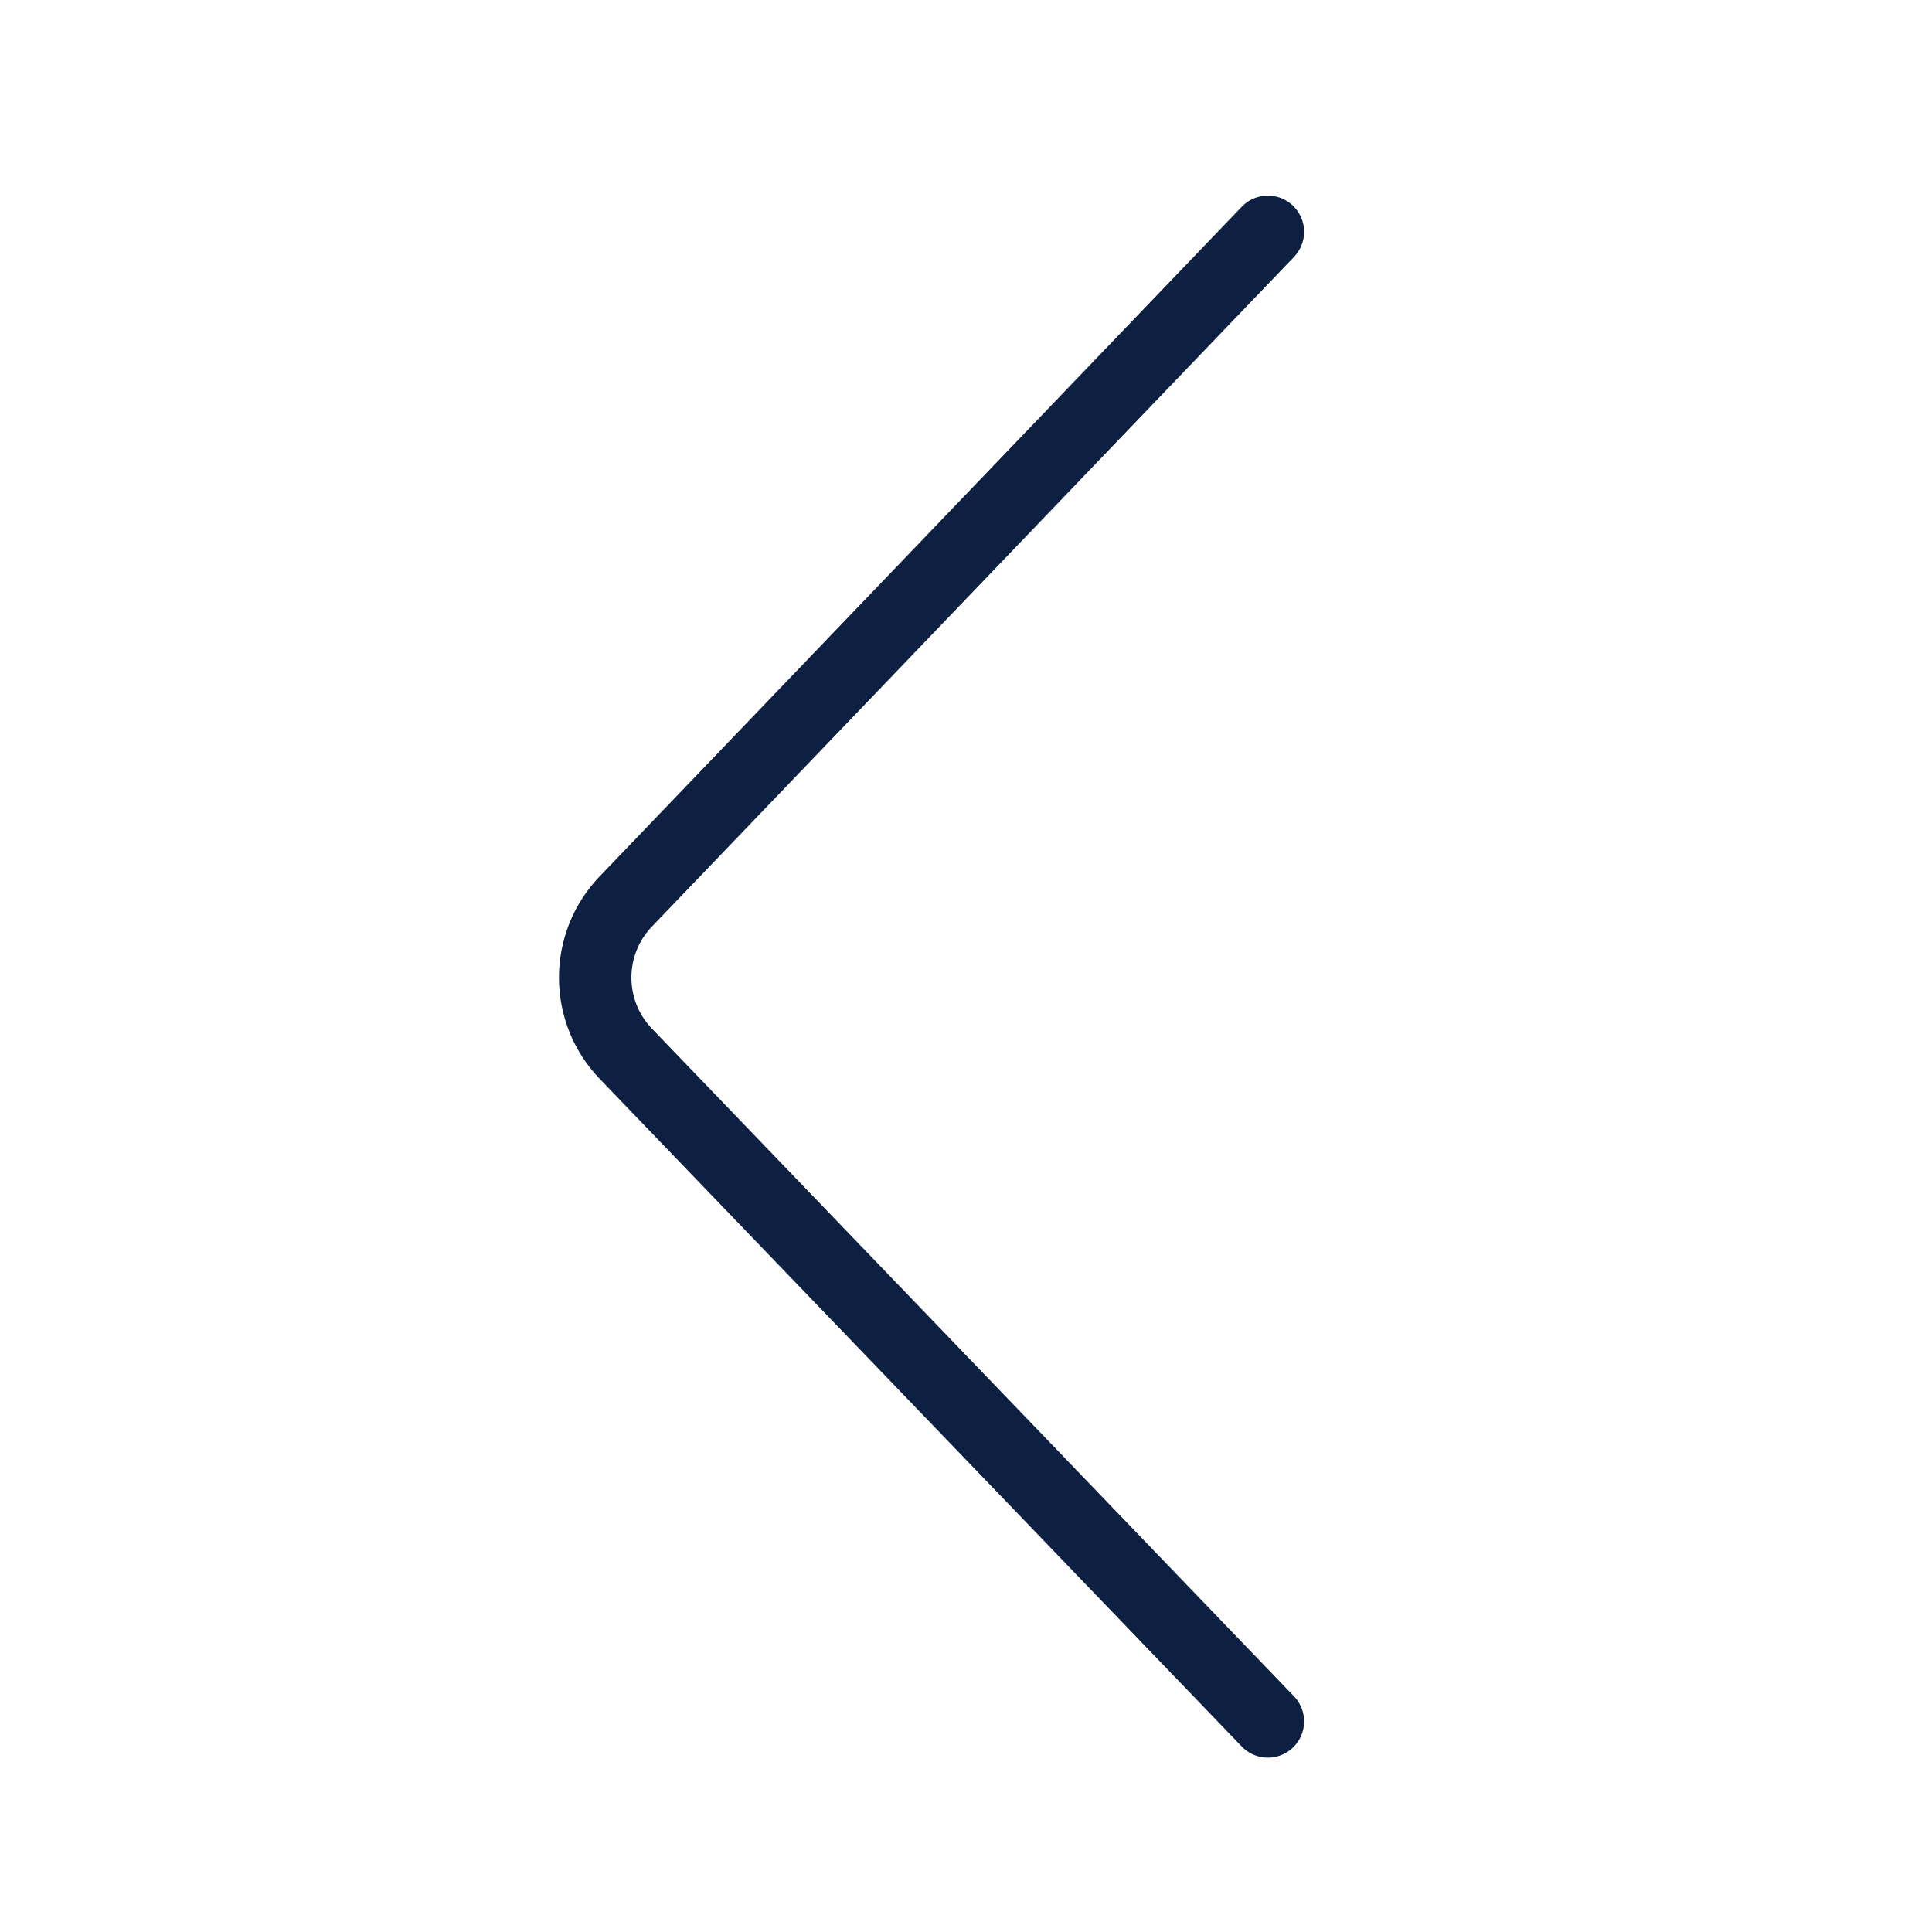
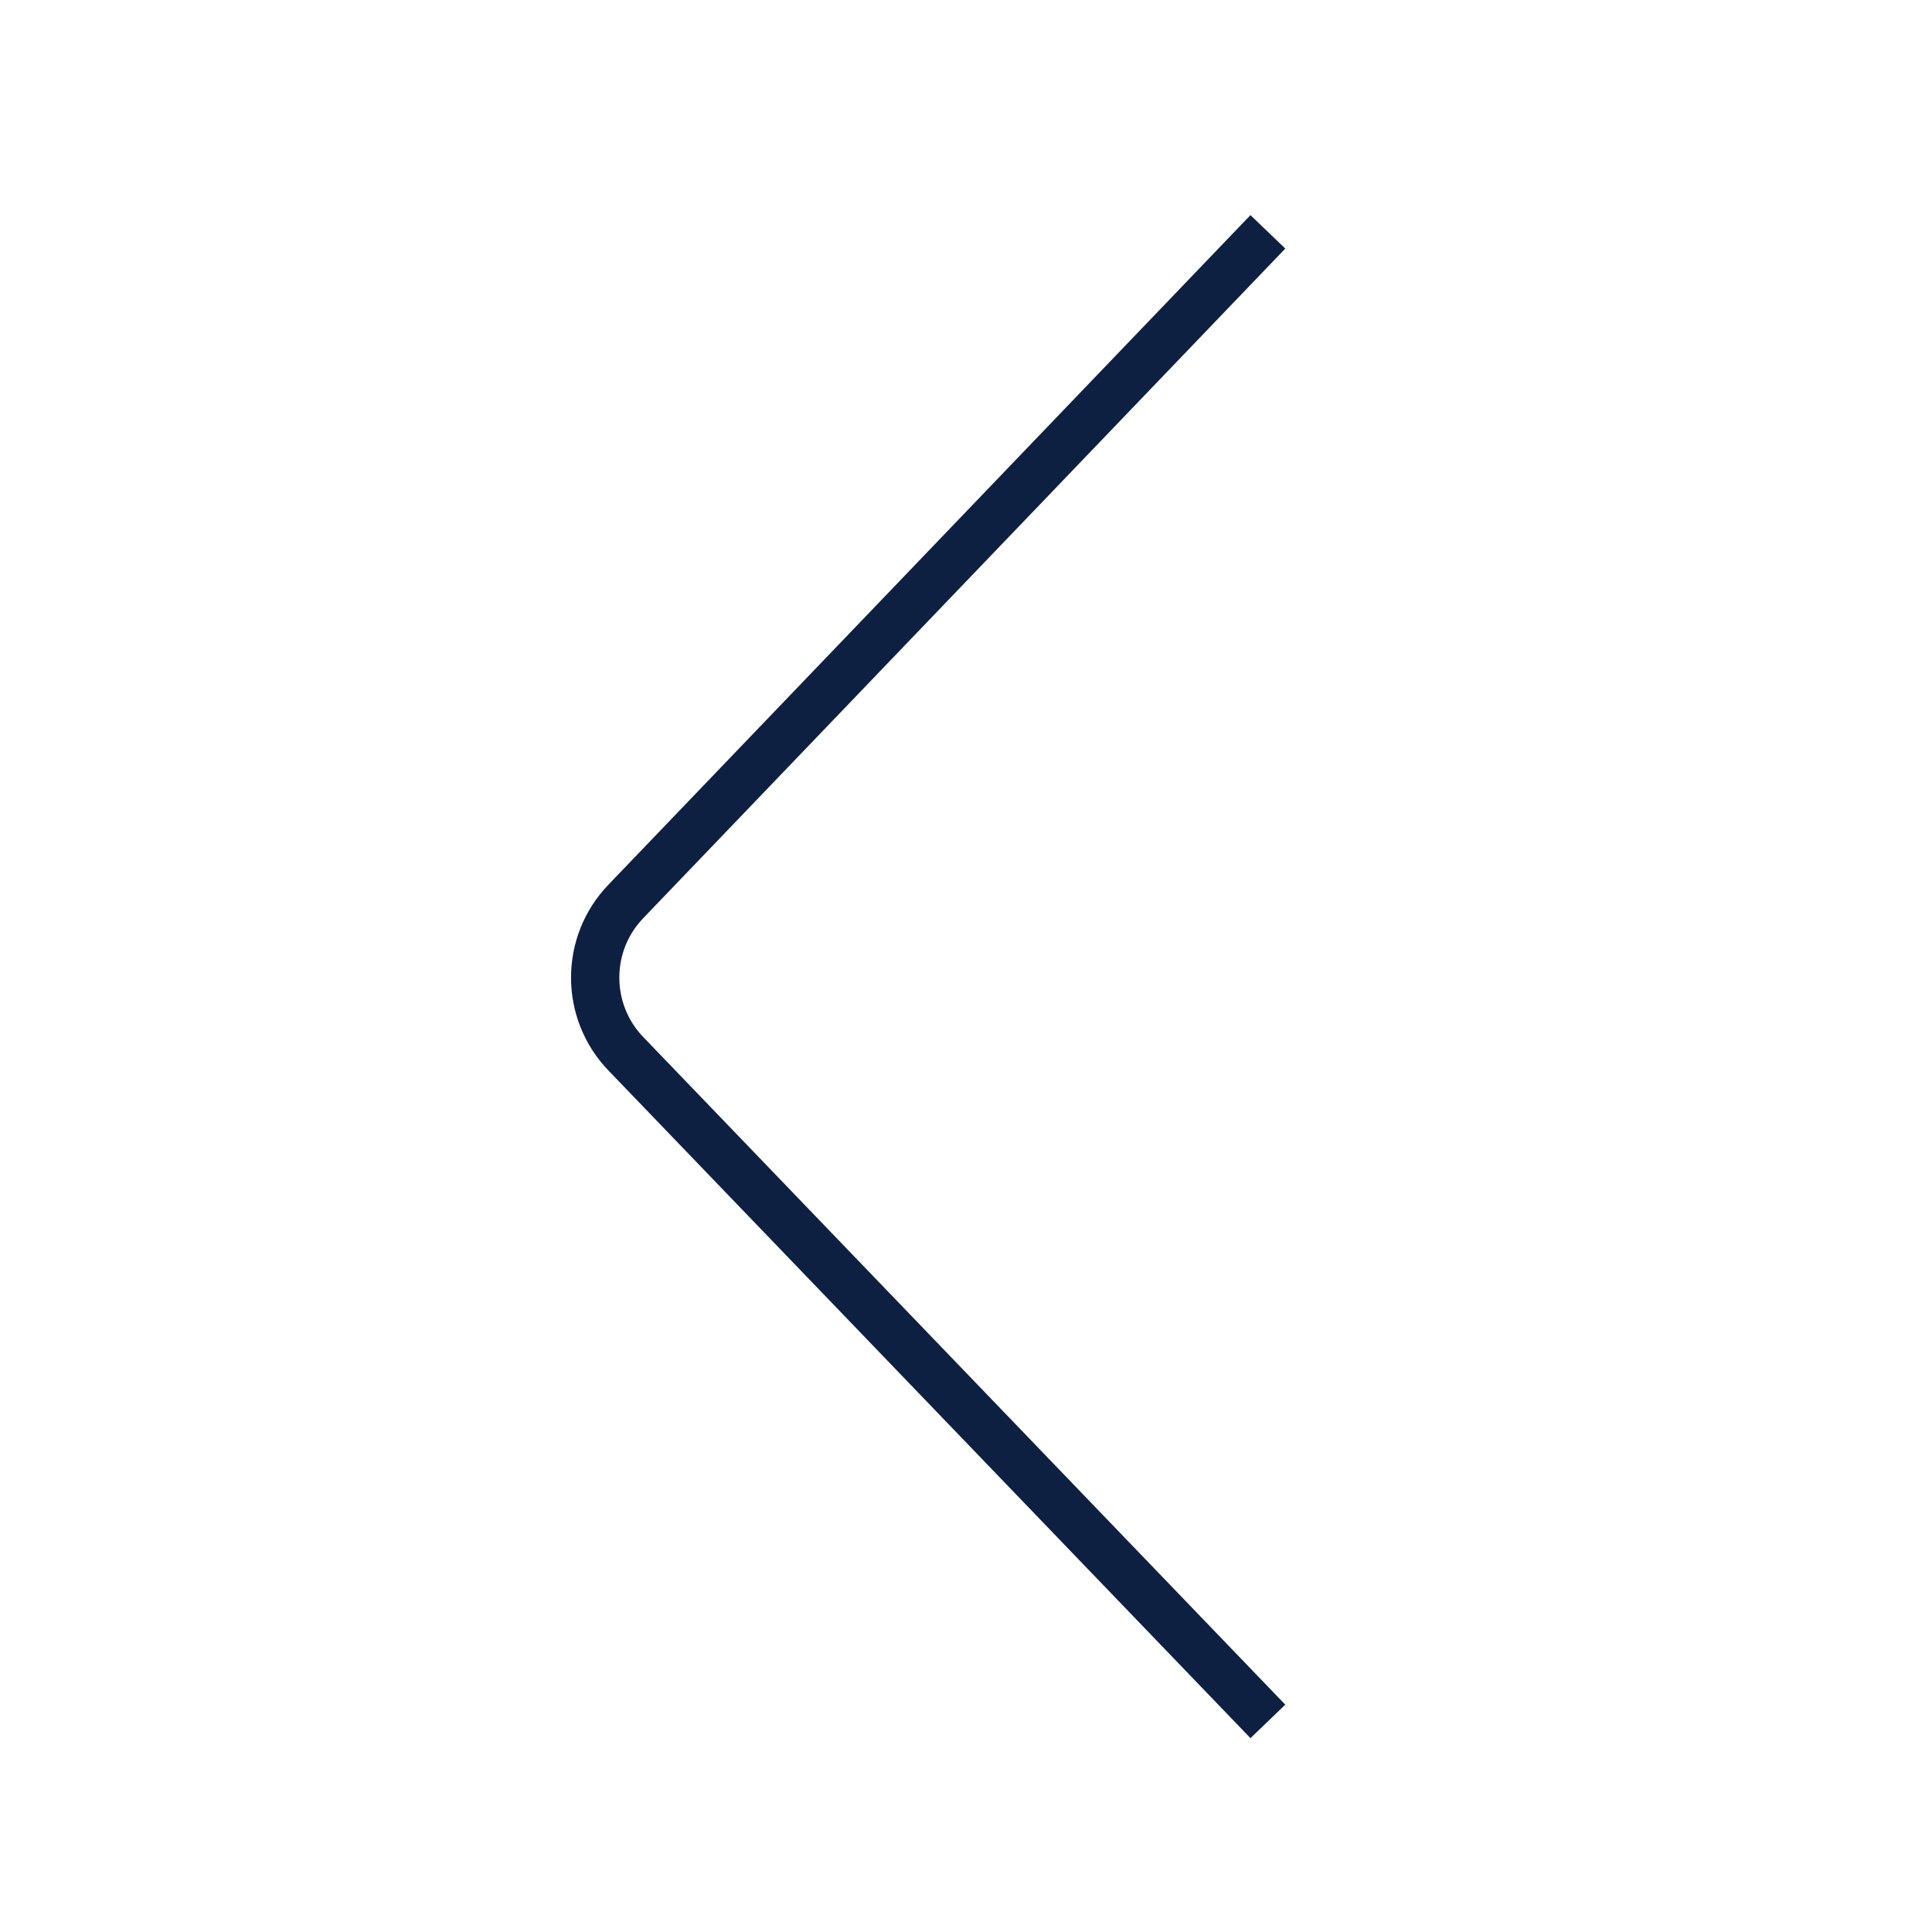
<svg xmlns="http://www.w3.org/2000/svg" width="40" height="40" viewBox="0 0 40 40" fill="none">
-   <path d="M26.25 4.8L12.96 18.66C12.11 19.54 12.11 20.94 12.96 21.82L26.25 35.64" stroke="#0E2042" stroke-width="1.5" stroke-linecap="round" stroke-linejoin="round" />
+   <path d="M26.25 4.8L12.96 18.66C12.11 19.54 12.11 20.94 12.96 21.82L26.25 35.64" stroke="#0E2042" strokeWidth="1.5" strokeLinecap="round" strokeLinejoin="round" />
</svg>
